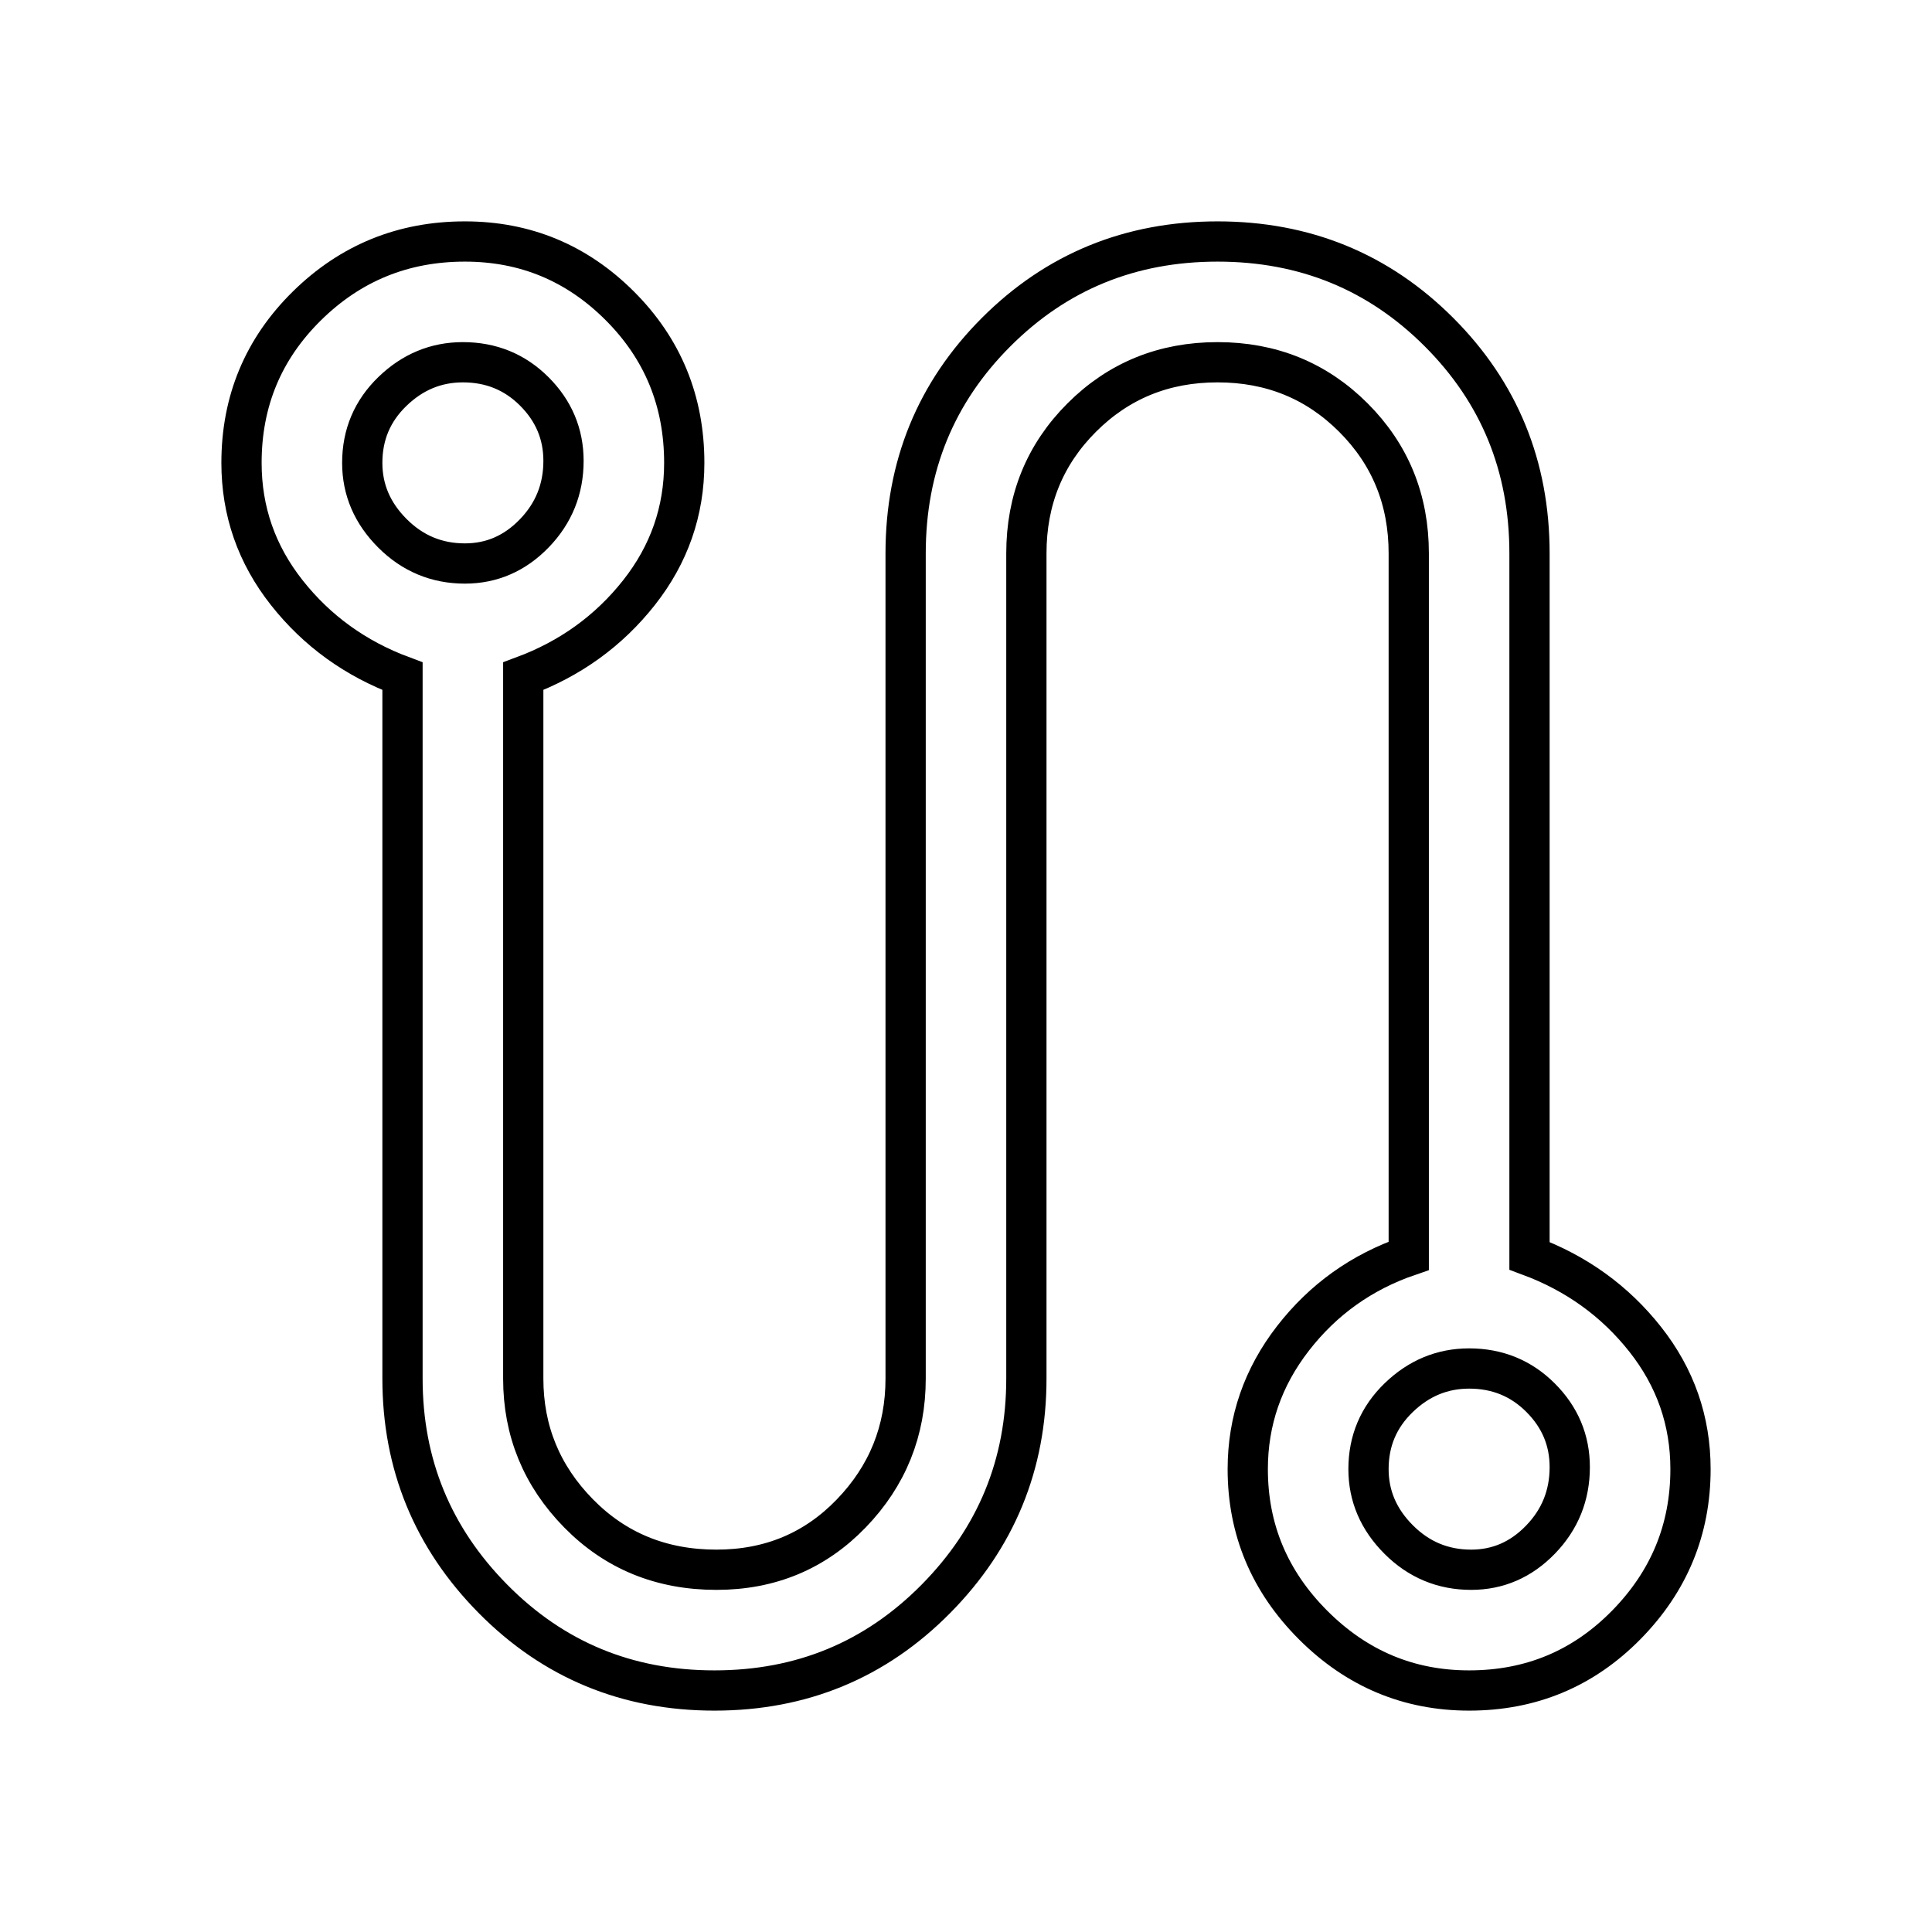
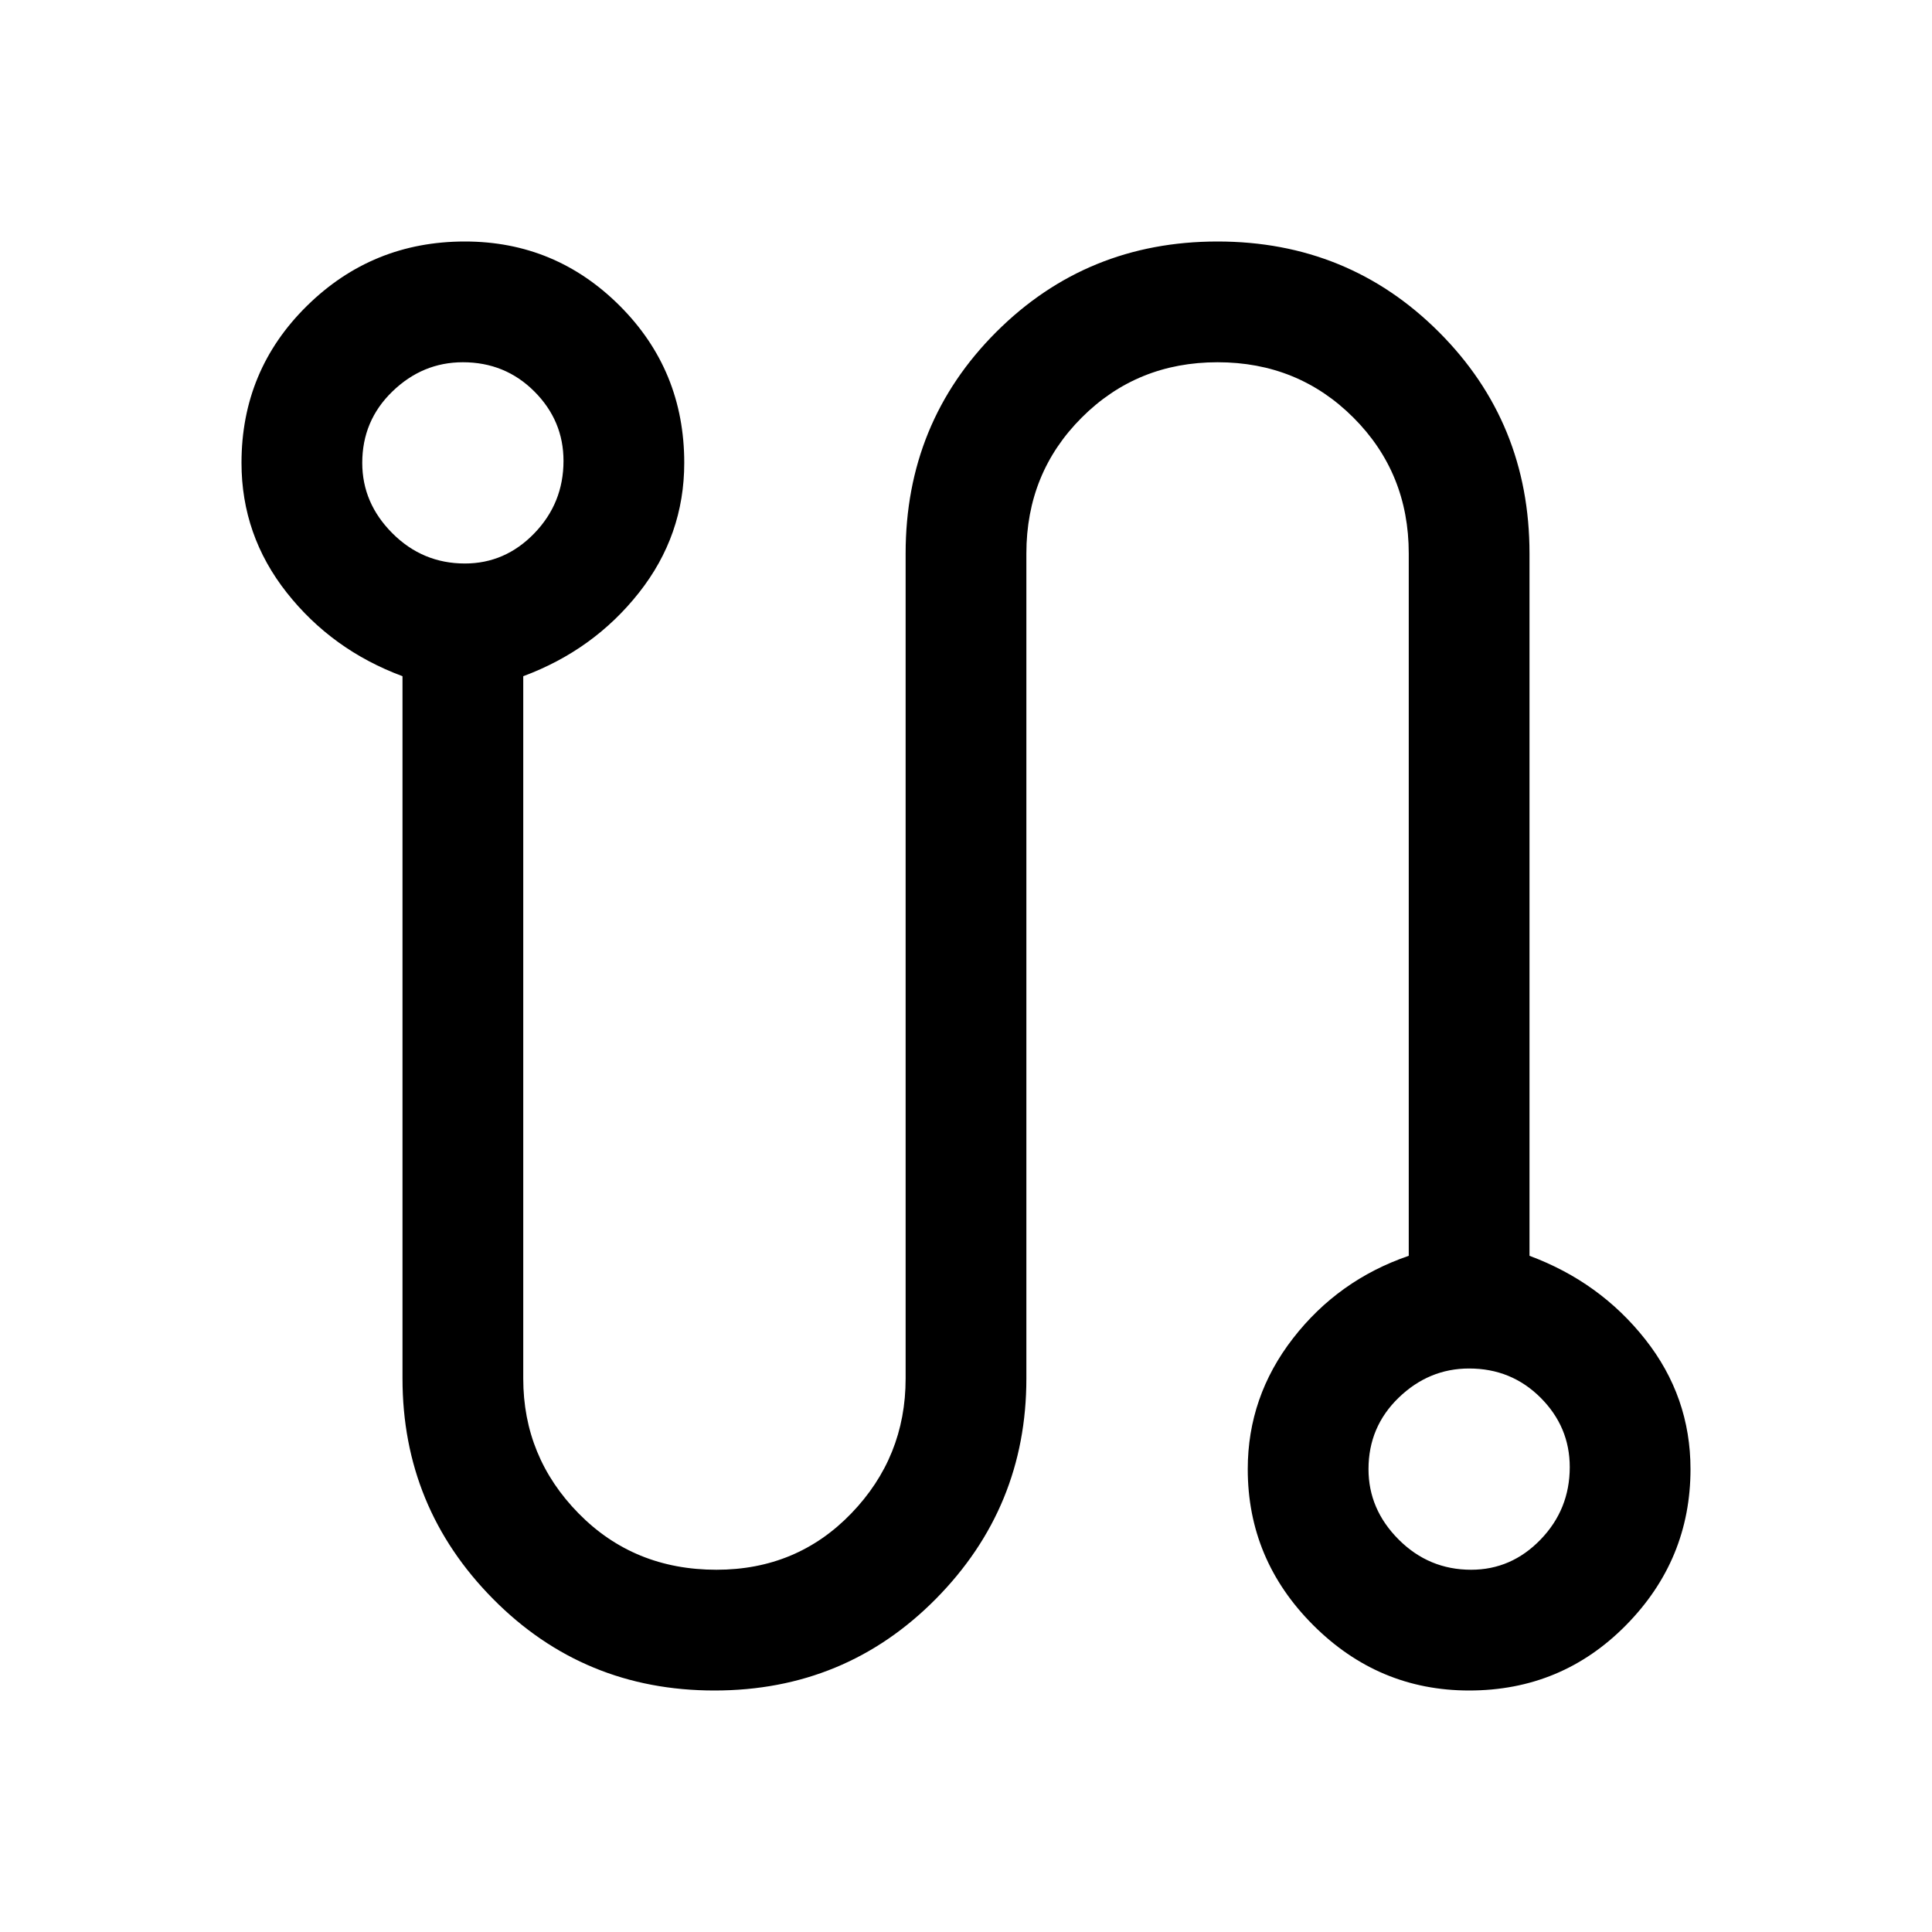
- <svg xmlns="http://www.w3.org/2000/svg" fill="none" viewBox="0 0 48 48" stroke="currentColor" strokeLinecap="round" strokeLinejoin="round" strokeWidth="1.5">
+ <svg xmlns="http://www.w3.org/2000/svg" viewBox="0 0 48 48" height="24" width="24">
  <path d="M17.75 42q-3.25 0-5.5-2.275T10 34.25V16.8q-1.75-.65-2.875-2.075Q6 13.3 6 11.5q0-2.3 1.625-3.9T11.55 6q2.25 0 3.85 1.6t1.6 3.9q0 1.8-1.125 3.225T13 16.8v17.45q0 1.95 1.375 3.35Q15.75 39 17.8 39q2 0 3.35-1.4t1.35-3.35v-20.5q0-3.25 2.25-5.5T30.25 6q3.25 0 5.5 2.25t2.25 5.5V31.2q1.75.65 2.875 2.075Q42 34.7 42 36.5q0 2.25-1.6 3.875T36.5 42q-2.25 0-3.875-1.625T31 36.5q0-1.8 1.125-3.25T35 31.2V13.75q0-2-1.375-3.375T30.25 9q-2 0-3.375 1.375T25.5 13.75v20.5q0 3.2-2.25 5.475Q21 42 17.75 42Zm-6.2-28q1 0 1.725-.75.725-.75.725-1.8 0-1-.725-1.725Q12.55 9 11.5 9q-1 0-1.75.725T9 11.5q0 1 .75 1.75t1.8.75Zm25 25q1 0 1.725-.75.725-.75.725-1.8 0-1-.725-1.725Q37.55 34 36.5 34q-1 0-1.75.725T34 36.5q0 1 .75 1.75t1.8.75ZM11.5 11.5Zm25 25Z" />
</svg>
